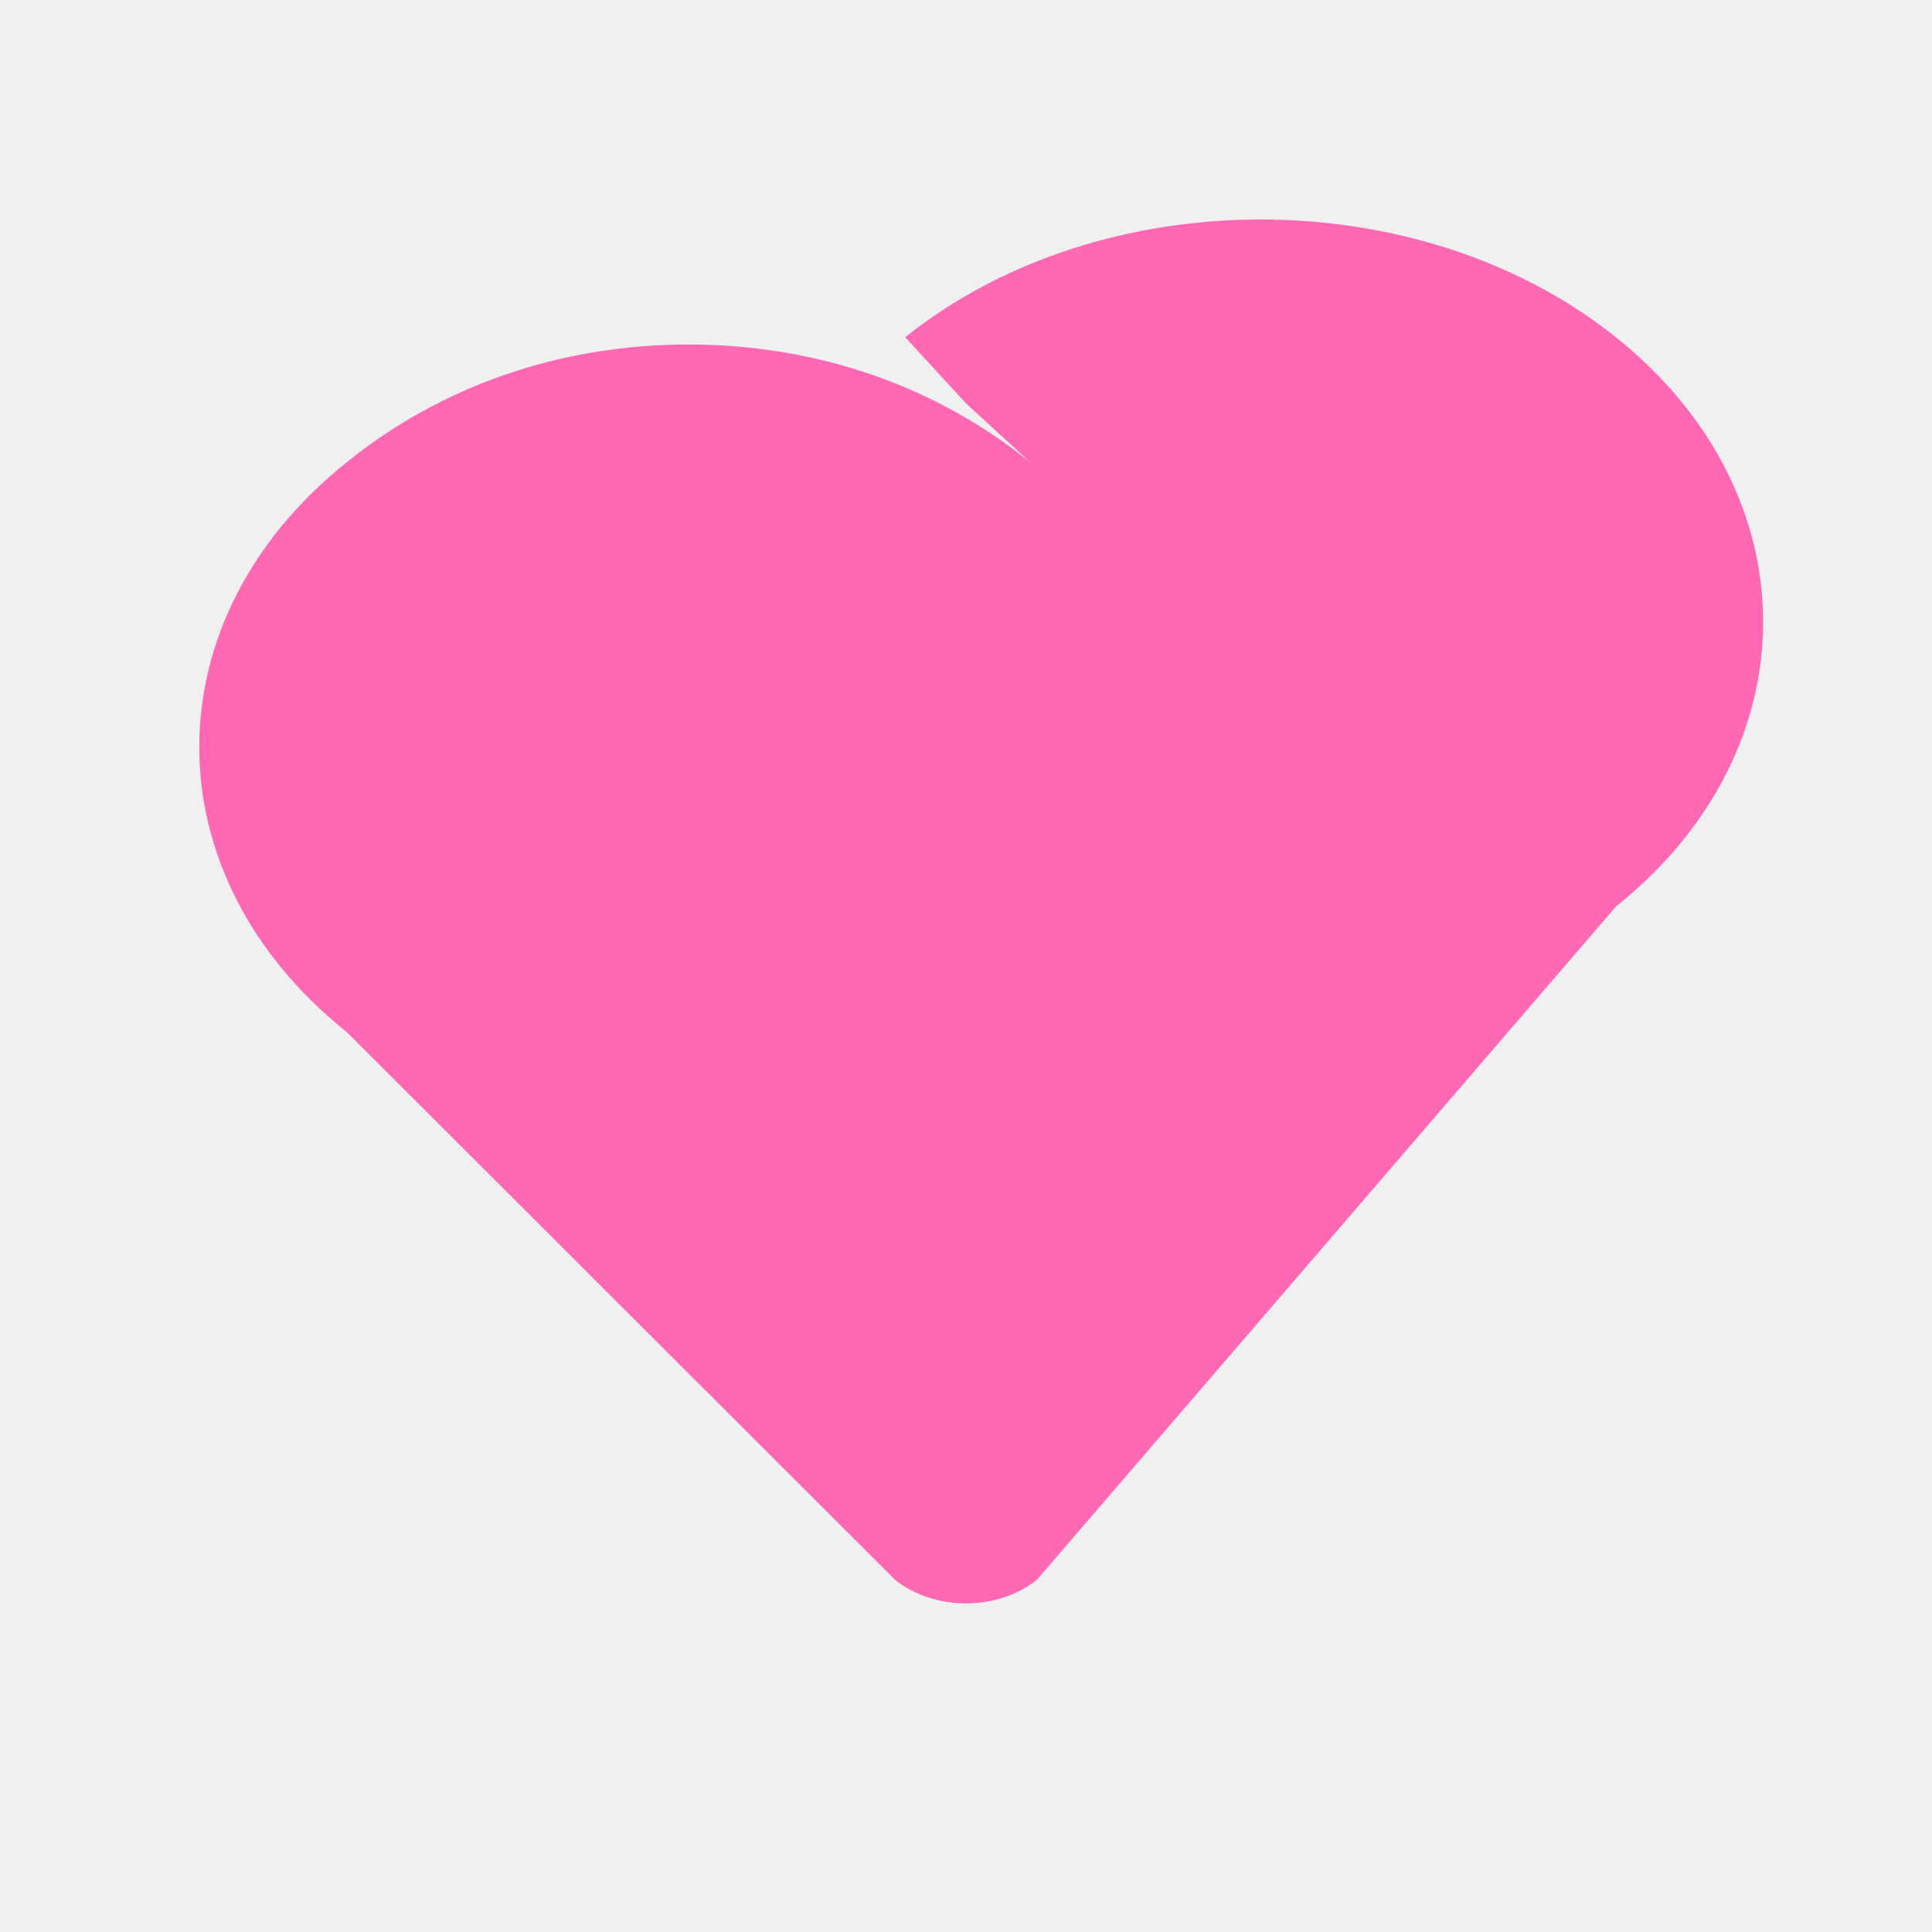
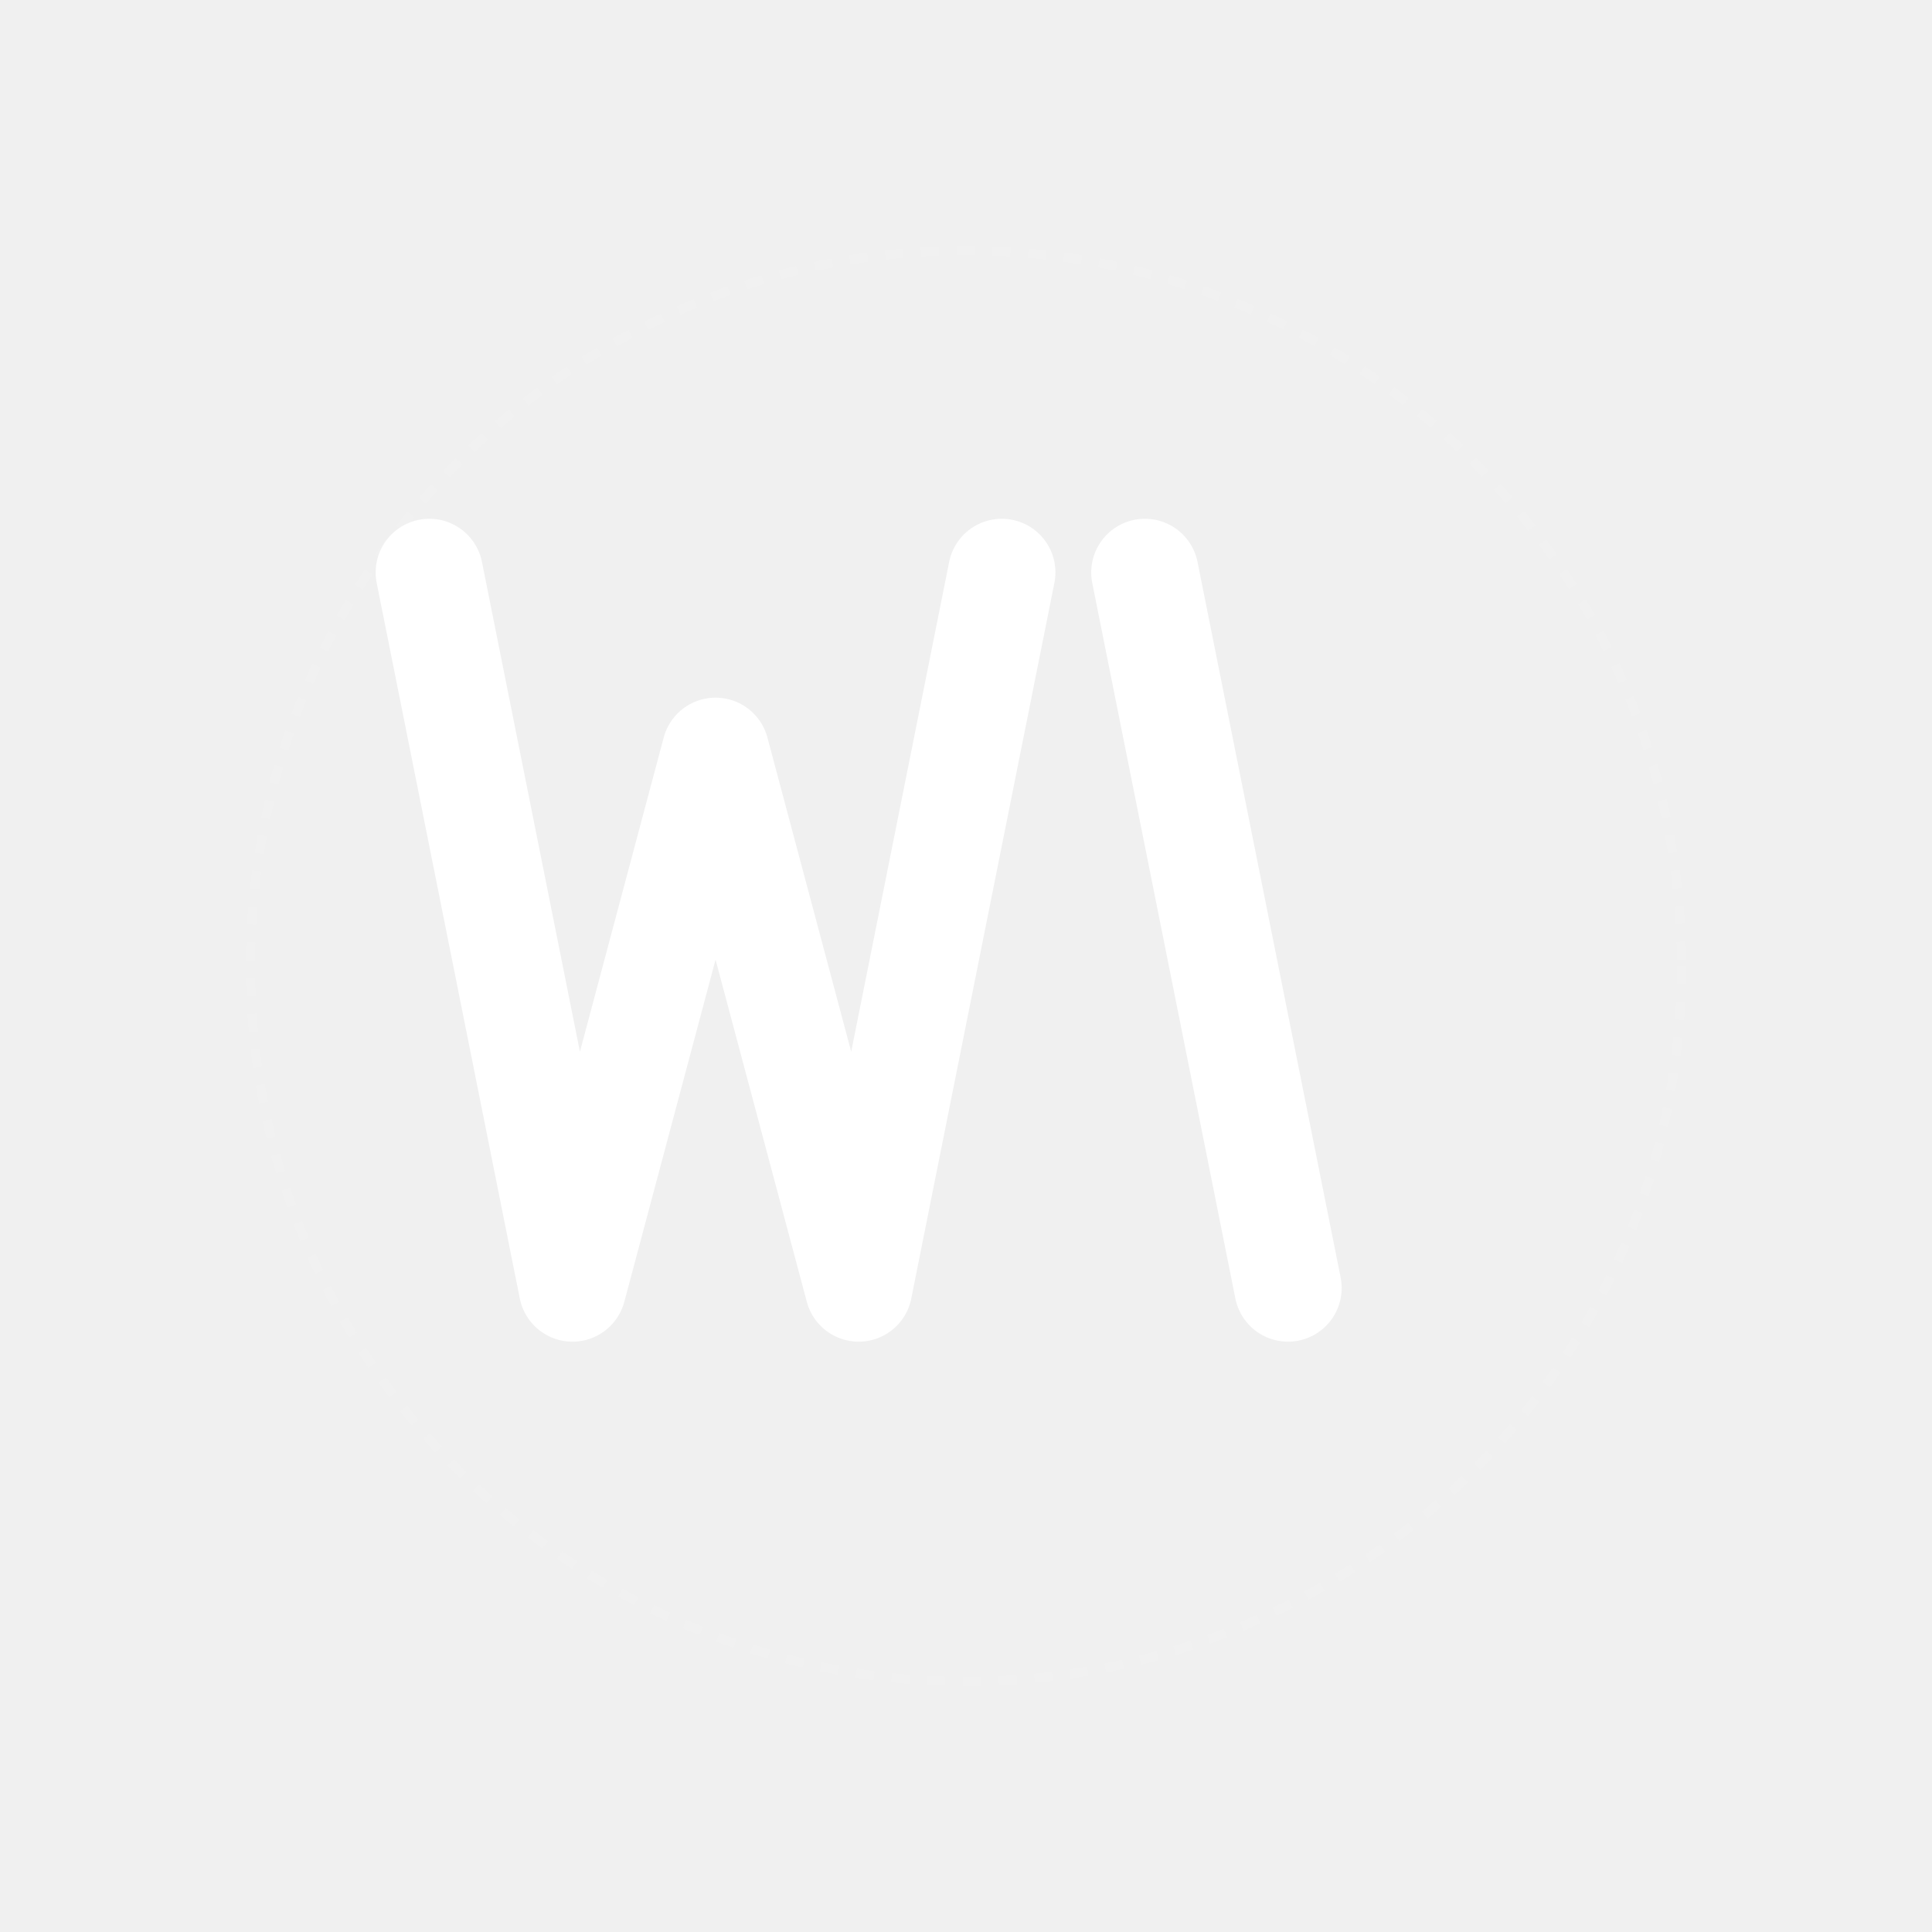
<svg xmlns="http://www.w3.org/2000/svg" width="108" height="108" viewBox="0 0 108 108" fill="none">
-   <path d="M54 89.63c-1.43 0-2.86-0.438-3.959-1.311L19.37 57.681c-10.975-8.775-10.975-23.055 0-31.83 5.251-4.251 11.9-6.594 19.115-6.594s13.864 2.343 19.115 6.594L54 22.551l-3.4-3.7c10.975-8.775 28.755-8.775 39.73 0 10.975 8.775 10.975 23.055 0 31.83L57.959 88.319C56.86 89.192 55.43 89.63 54 89.63z" fill="#FF69B4" />
+   <path d="M24 32L32 72L40 42L48 72L56 32M64 32L72 72" stroke="white" stroke-width="6" stroke-linecap="round" stroke-linejoin="round" />
+   <circle cx="54" cy="54" r="40" stroke="rgba(255,255,255,0.1)" stroke-width="0.5" stroke-dasharray="1,1" />
</svg>
